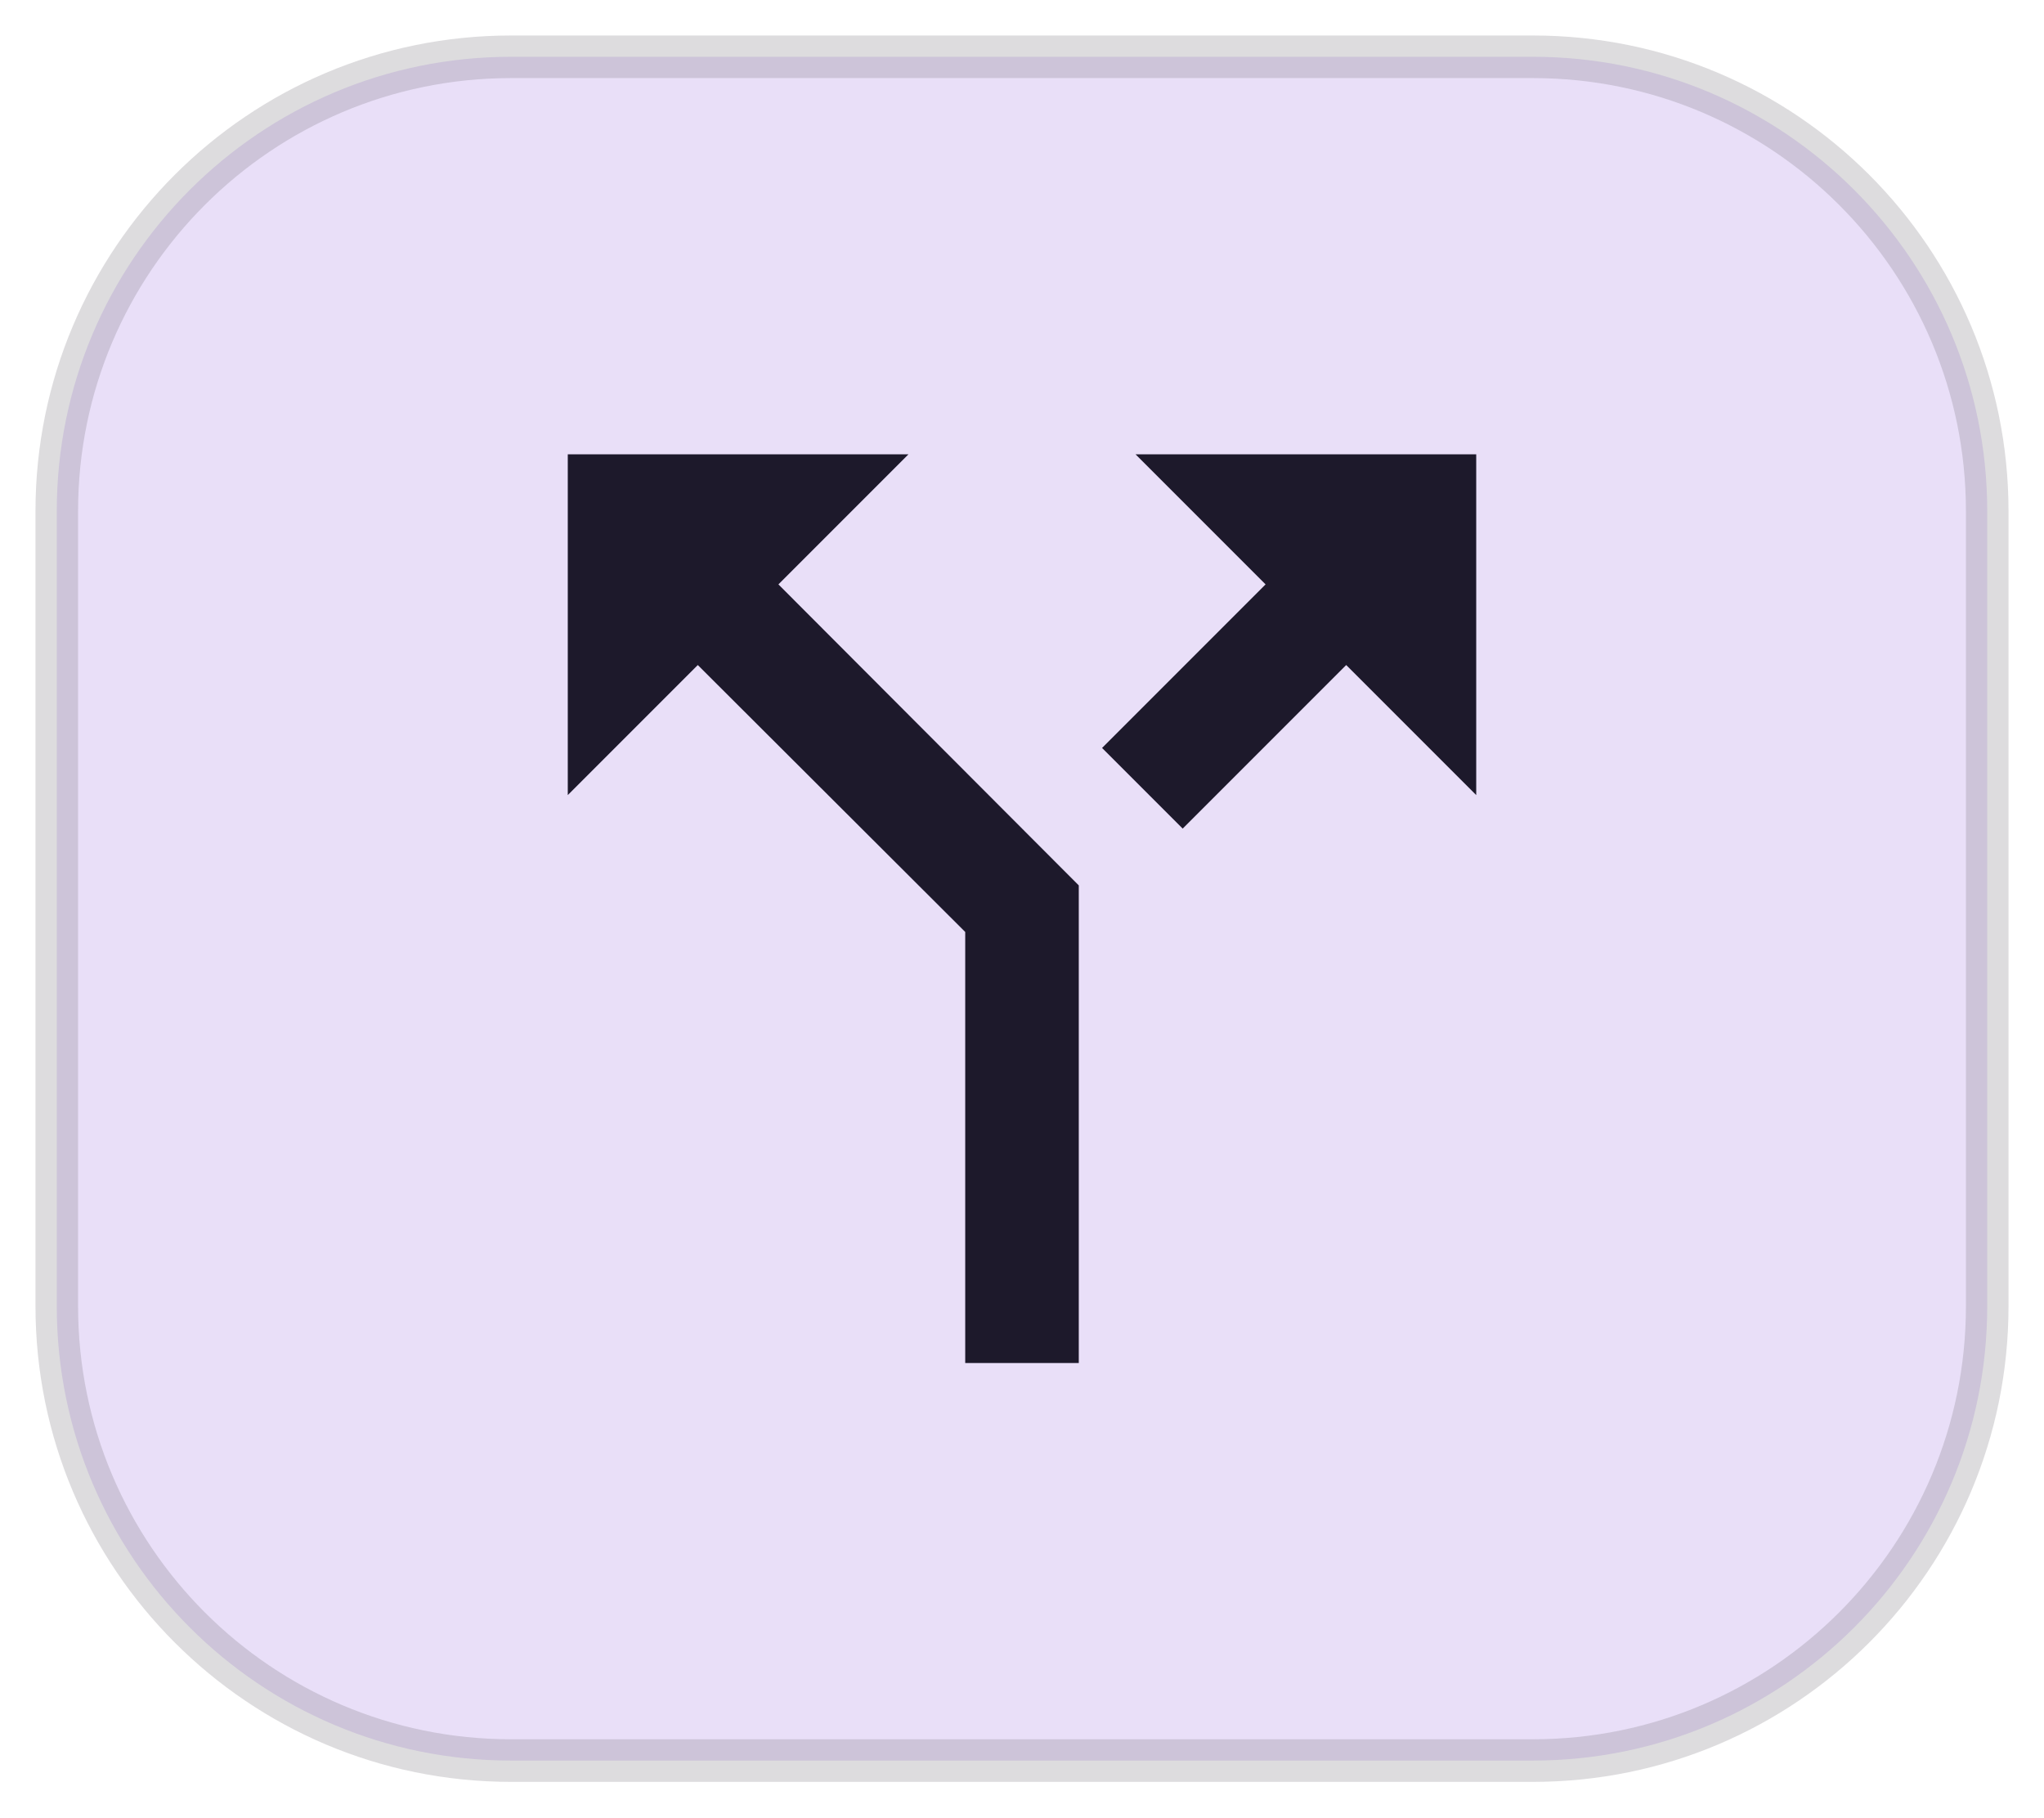
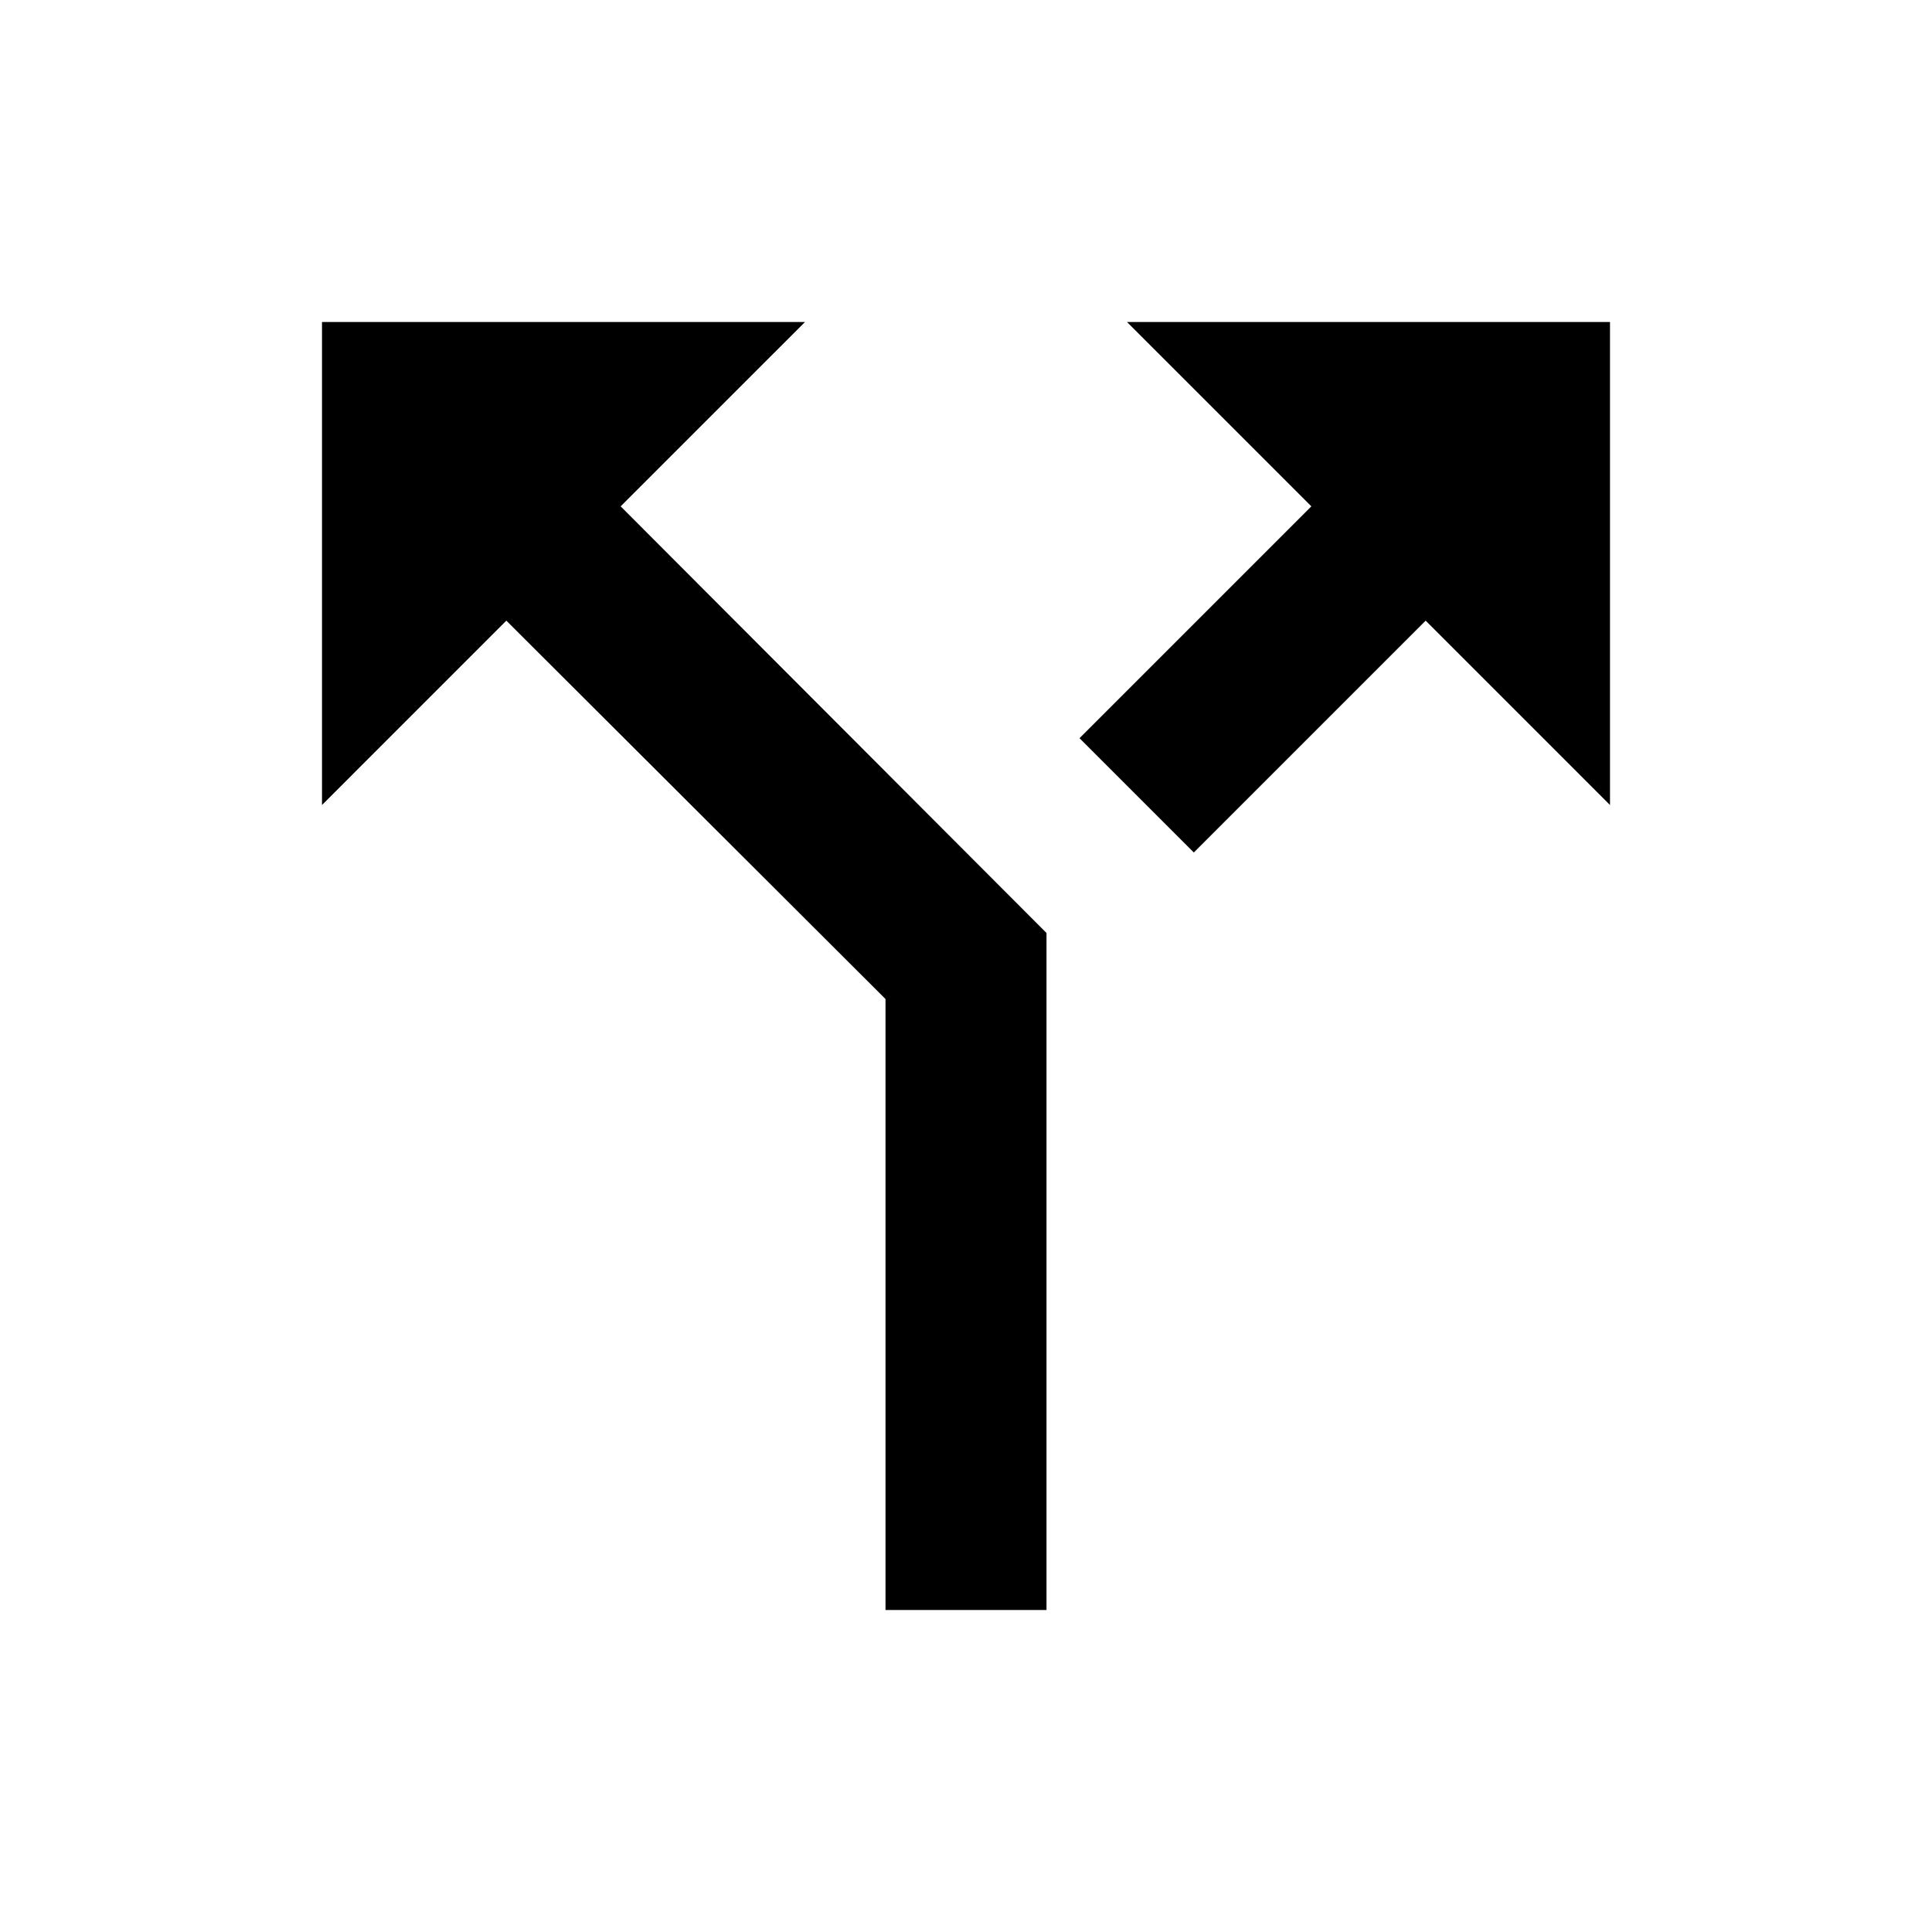
- <svg xmlns="http://www.w3.org/2000/svg" width="36" height="32" viewBox="0 0 36 32">
-   <rect x="1" y="1" width="34" height="30" rx="8" ry="8" fill="#E8DEF8" fill-opacity="0.95" stroke="#79747E" stroke-opacity="0.25" stroke-width="0.75" />
-   <g transform="translate(6, 4)">
-     <path fill="#1D192B" d="M14 4l2.29 2.29-2.88 2.88 1.42 1.42 2.88-2.88L20 10V4zm-4 0H4v6l2.29-2.29 4.71 4.7V20h2v-8.41l-5.29-5.3z" />
-   </g>
+ <svg xmlns="http://www.w3.org/2000/svg" width="24" height="24" viewBox="0 0 24 24">
+   <path fill="#000000" d="M14 4l2.29 2.29-2.88 2.88 1.42 1.42 2.88-2.88L20 10V4zm-4 0H4v6l2.29-2.29 4.71 4.7V20h2v-8.41l-5.29-5.3z" />
</svg>
